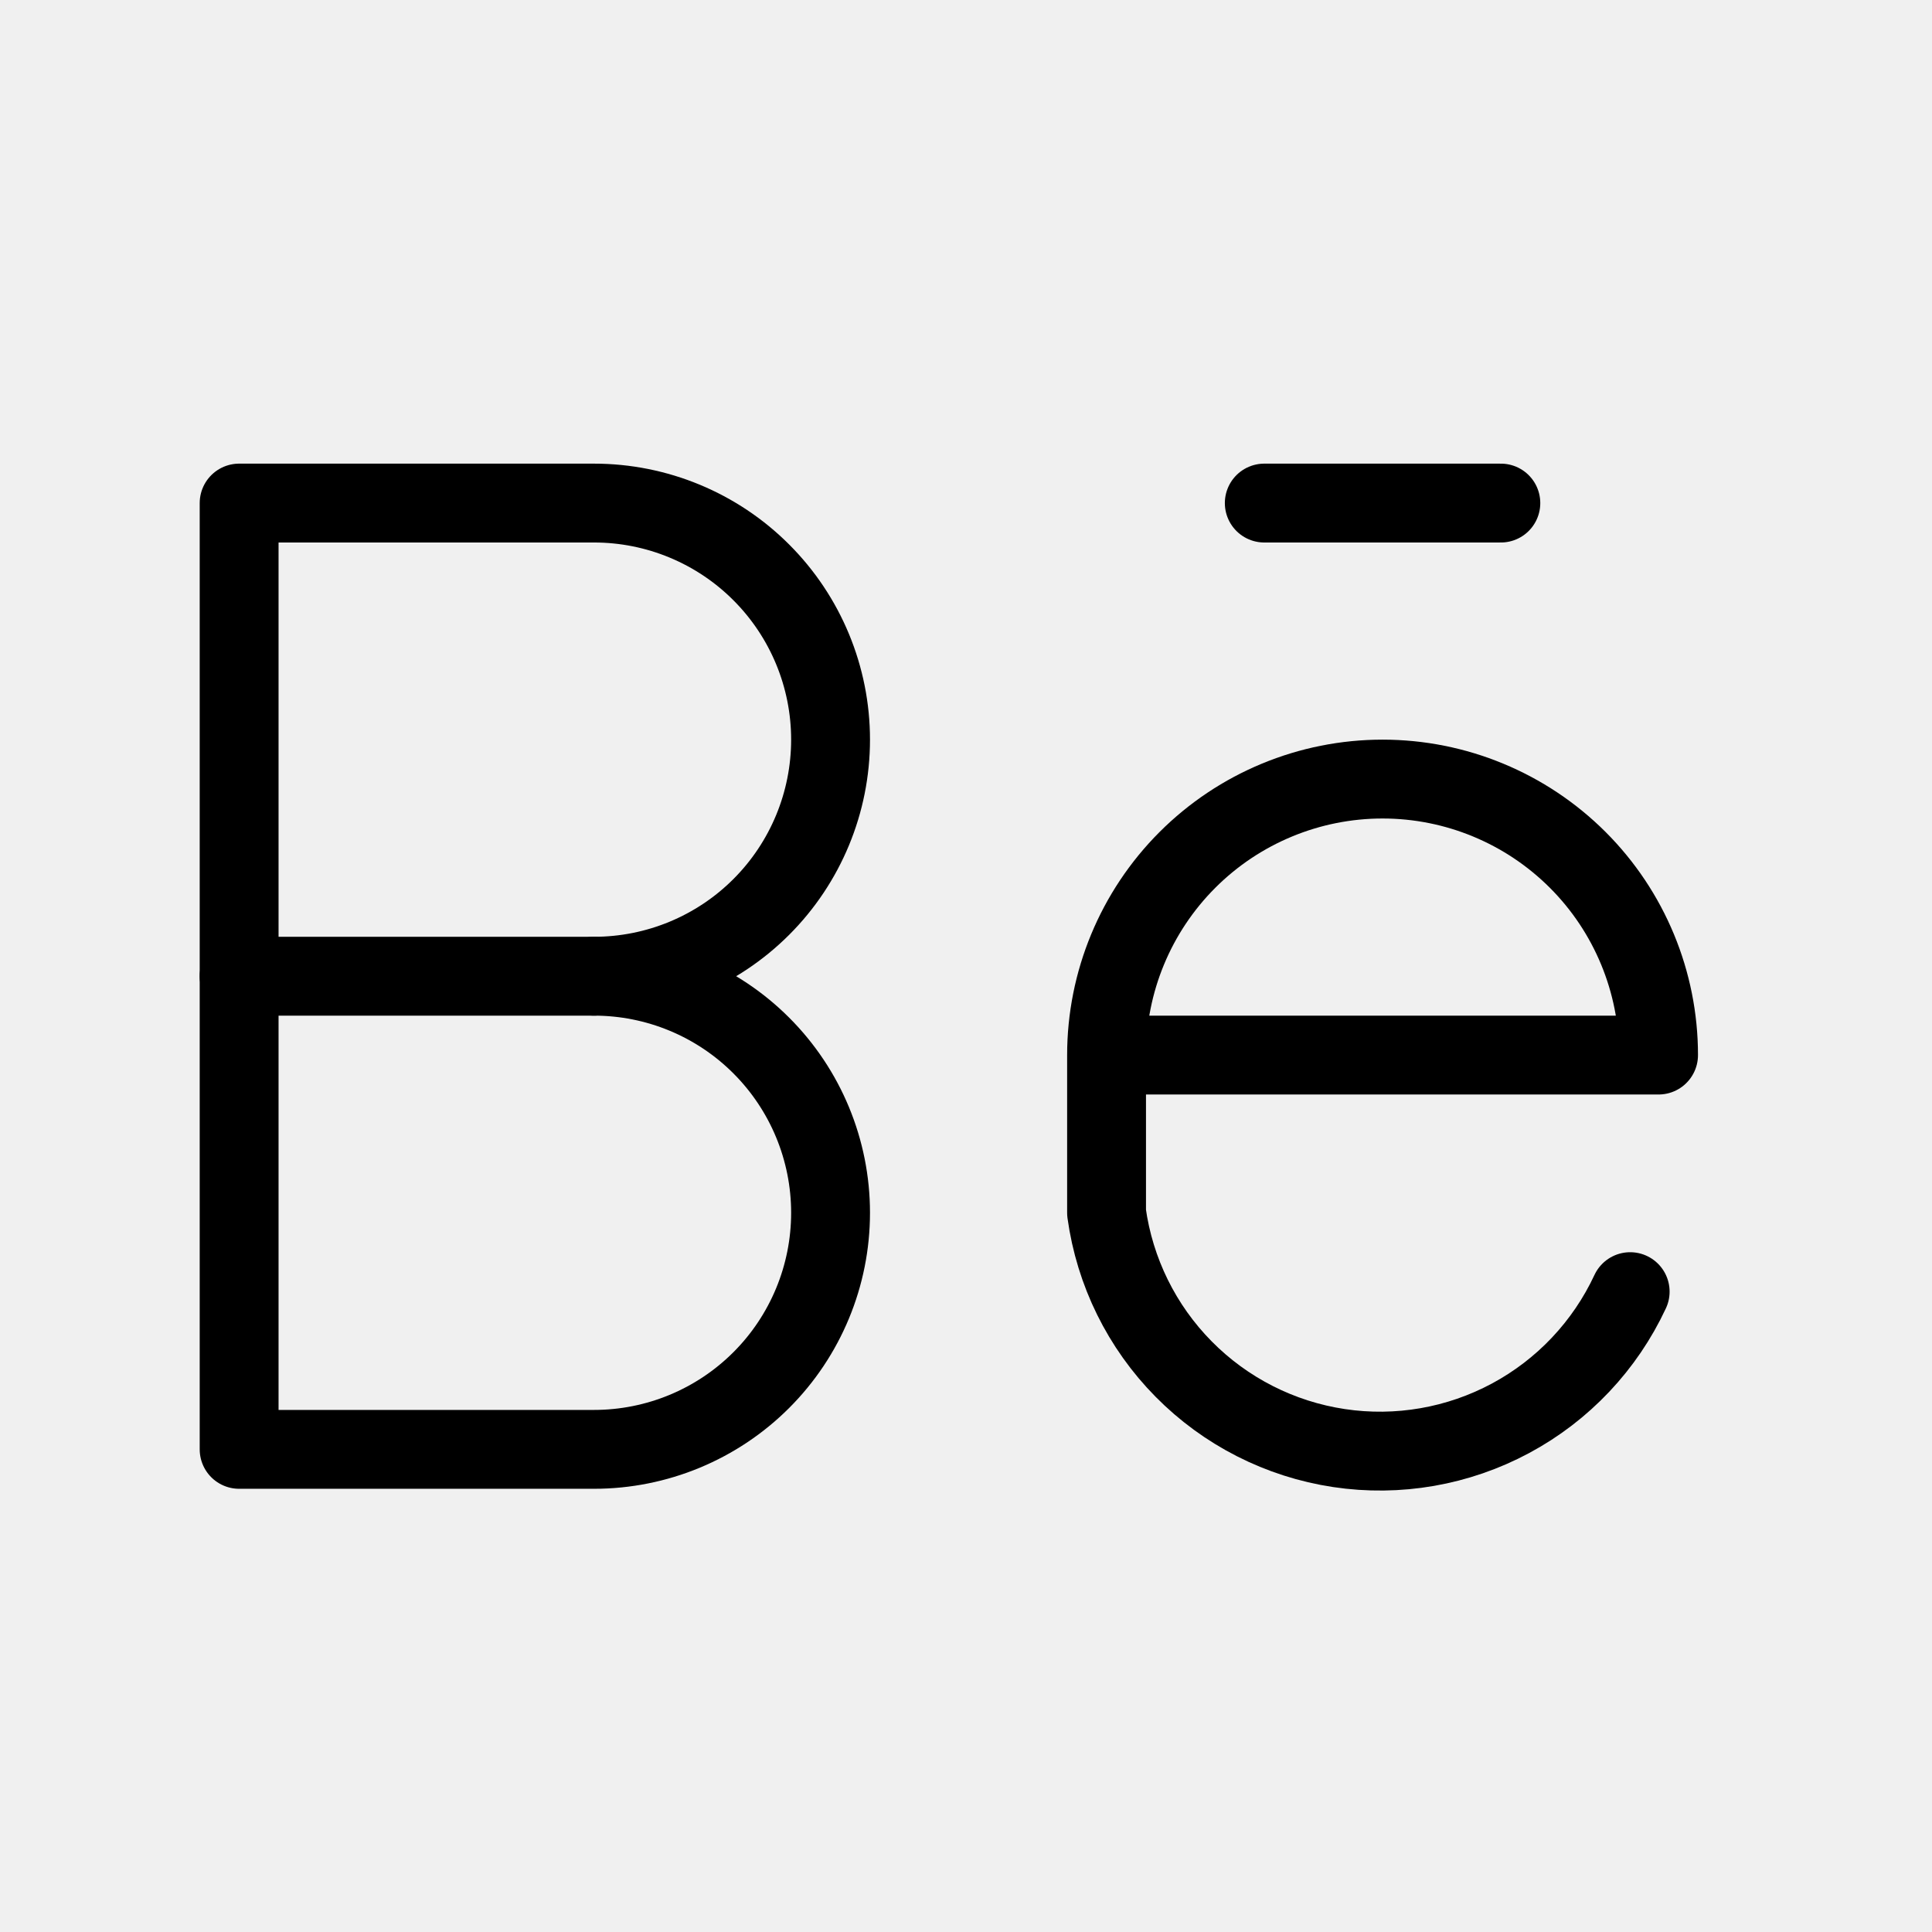
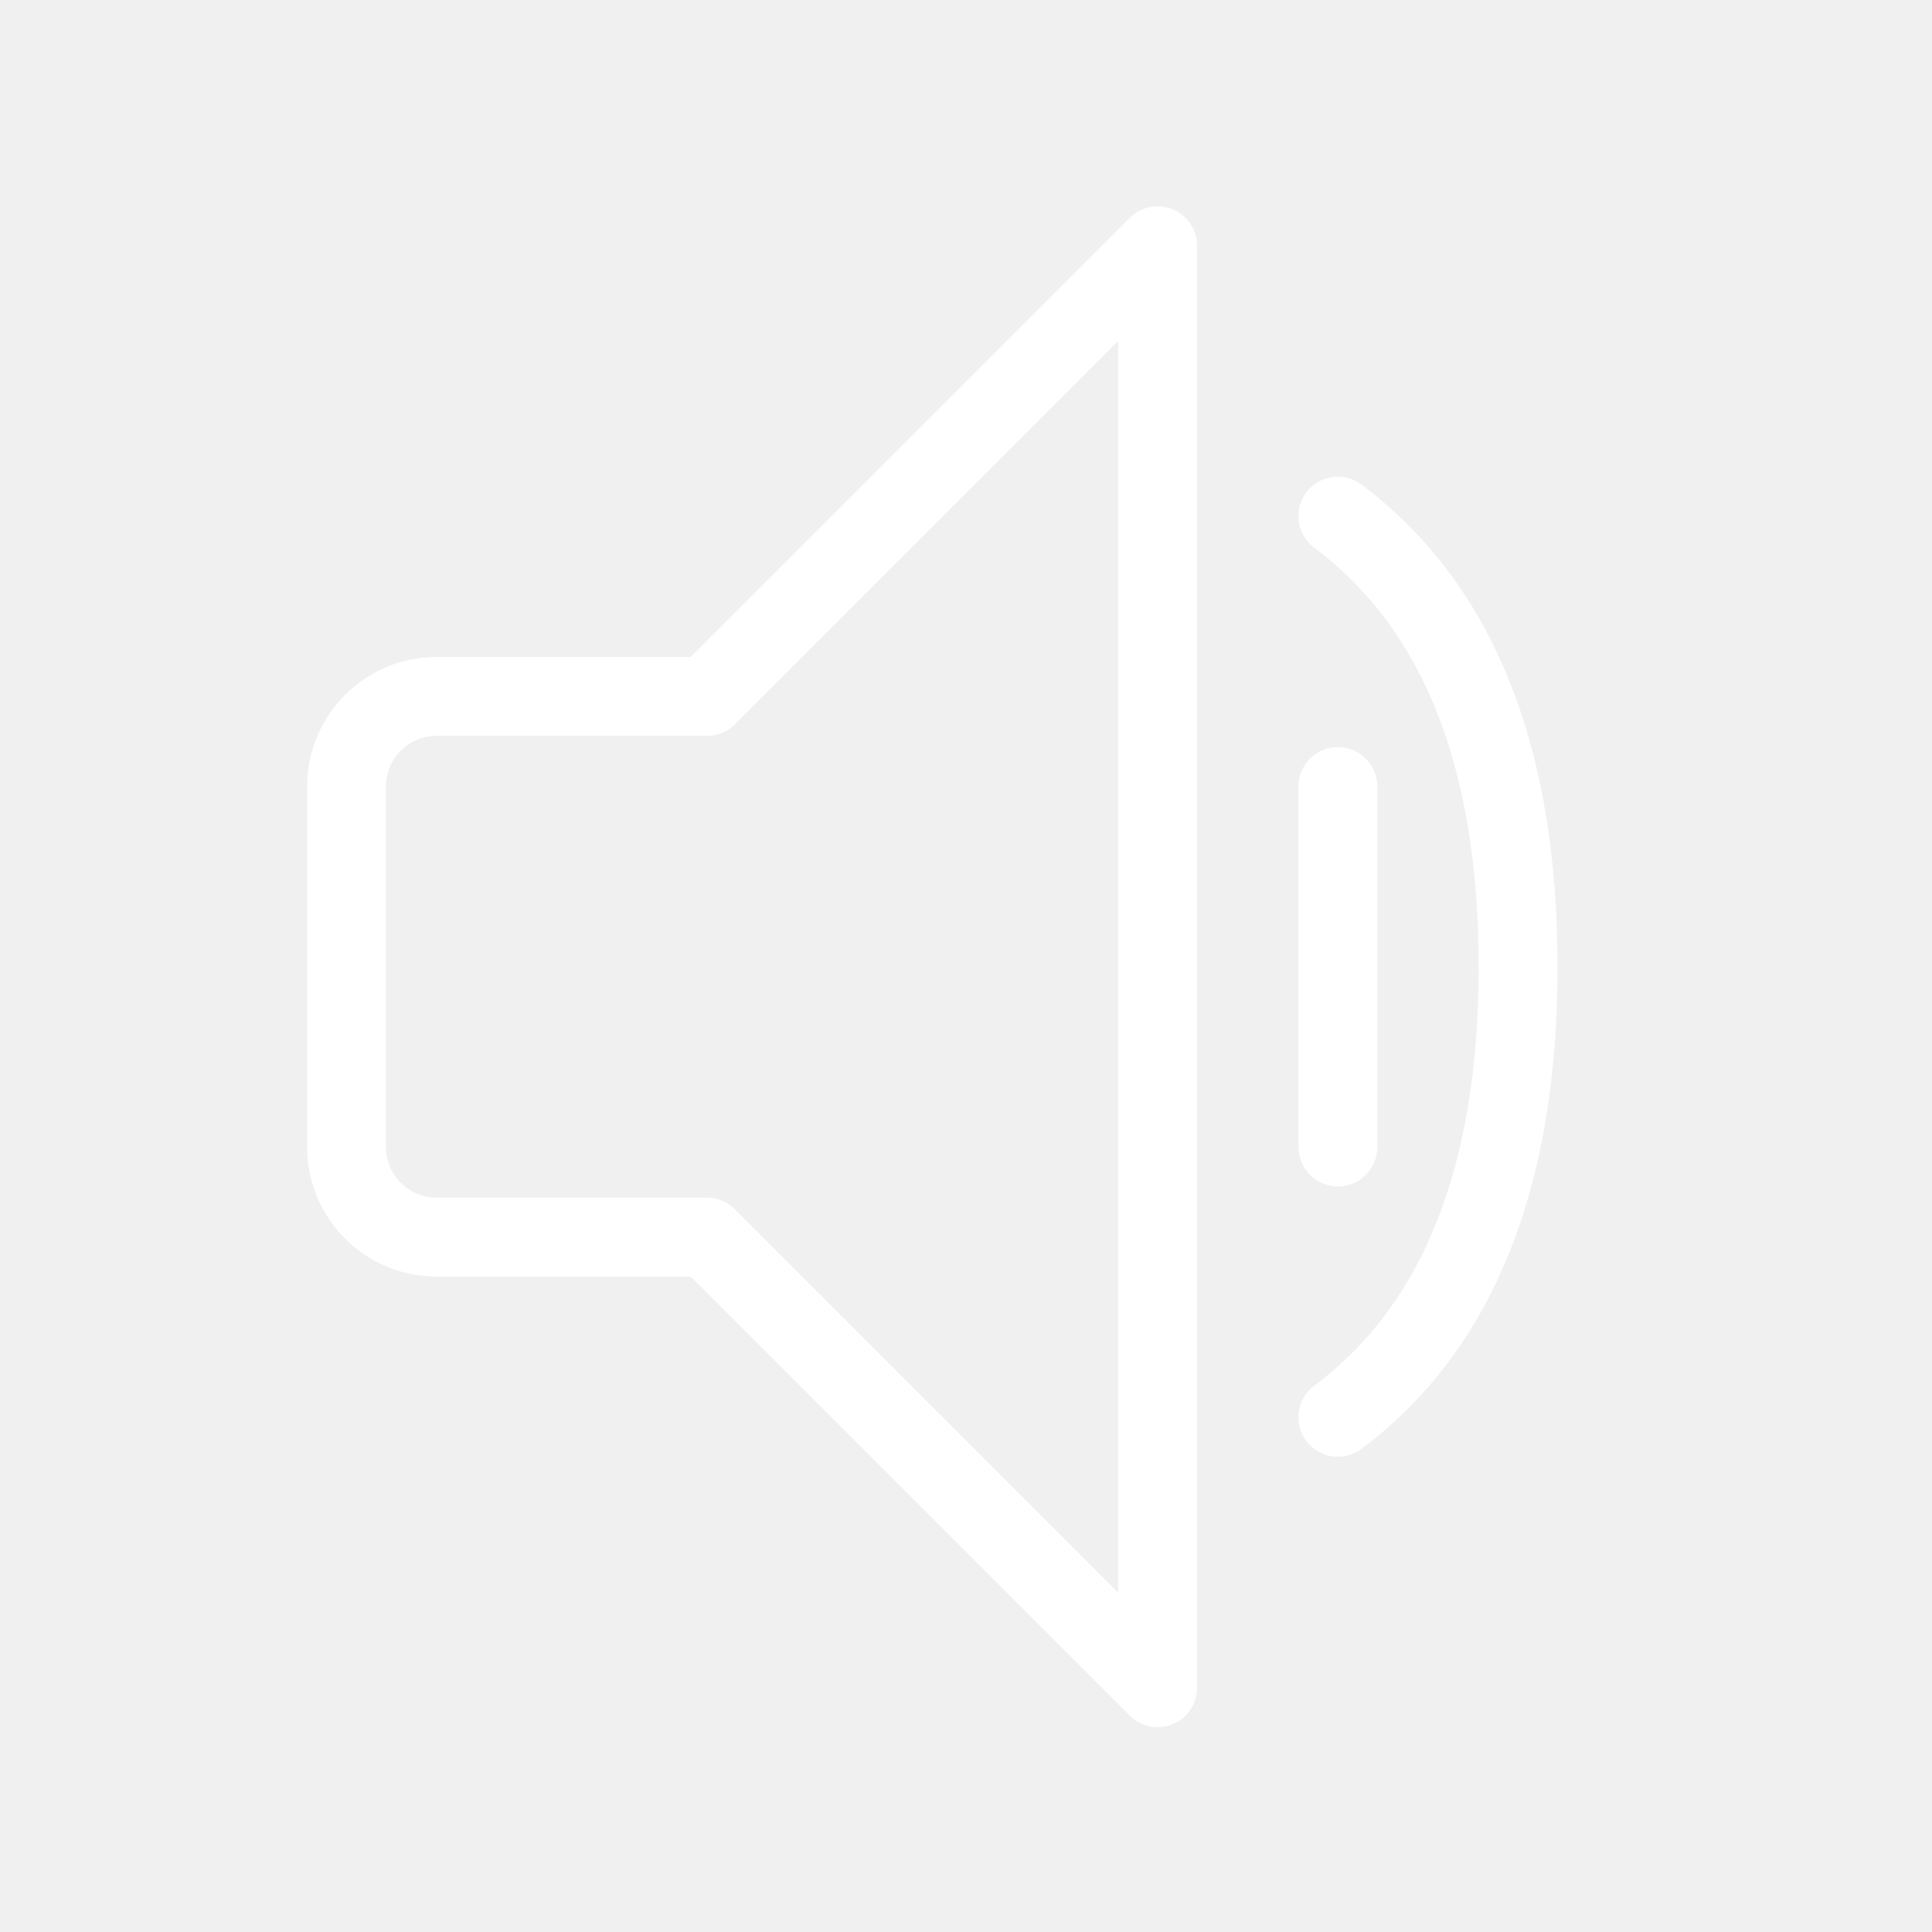
<svg xmlns="http://www.w3.org/2000/svg" width="49" height="49" viewBox="0 0 49 49" fill="none">
-   <g clip-path="url(#clip0_152_353)">
-     <path d="M6.065 36.759V12.759H15.065C16.657 12.759 18.183 13.391 19.308 14.517C20.433 15.642 21.065 17.168 21.065 18.759C21.065 20.351 20.433 21.877 19.308 23.002C18.183 24.127 16.657 24.759 15.065 24.759C16.657 24.759 18.183 25.391 19.308 26.517C20.433 27.642 21.065 29.168 21.065 30.759C21.065 32.351 20.433 33.877 19.308 35.002C18.183 36.127 16.657 36.759 15.065 36.759H6.065Z" stroke="black" stroke-width="2" stroke-linecap="round" stroke-linejoin="round" />
-     <path d="M6.065 24.759H15.065" stroke="black" stroke-width="2" stroke-linecap="round" stroke-linejoin="round" />
-     <path d="M28.065 26.759H42.065C42.065 24.903 41.328 23.122 40.015 21.809C38.702 20.497 36.922 19.759 35.065 19.759C33.209 19.759 31.428 20.497 30.116 21.809C28.803 23.122 28.065 24.903 28.065 26.759V30.759C28.272 32.257 28.957 33.647 30.019 34.722C31.081 35.798 32.463 36.501 33.958 36.726C35.452 36.951 36.979 36.686 38.311 35.971C39.643 35.256 40.707 34.129 41.345 32.759" stroke="black" stroke-width="2" stroke-linecap="round" stroke-linejoin="round" />
-     <path d="M32.065 12.759H38.065" stroke="black" stroke-width="2" stroke-linecap="round" stroke-linejoin="round" />
-   </g>
-   <defs>
-     <clipPath id="clip0_152_353">
-       <rect width="48" height="48" fill="white" transform="translate(0.0654297 0.759277)" />
-     </clipPath>
-   </defs>
+   <path d="M33.931 35.947C36.979 33.662 38.503 29.852 38.503 24.519C38.503 19.186 36.979 15.376 33.931 13.09M11.074 17.662H17.931L29.36 6.233V42.805L17.931 31.376H11.074C9.812 31.376 8.789 30.353 8.789 29.09V19.948C8.789 18.685 9.812 17.662 11.074 17.662Z" stroke="white" stroke-width="2" stroke-linecap="round" stroke-linejoin="round" />
+   <path d="M33.932 19.948V29.09" stroke="white" stroke-width="2" stroke-linecap="round" stroke-linejoin="round" />
</svg>
